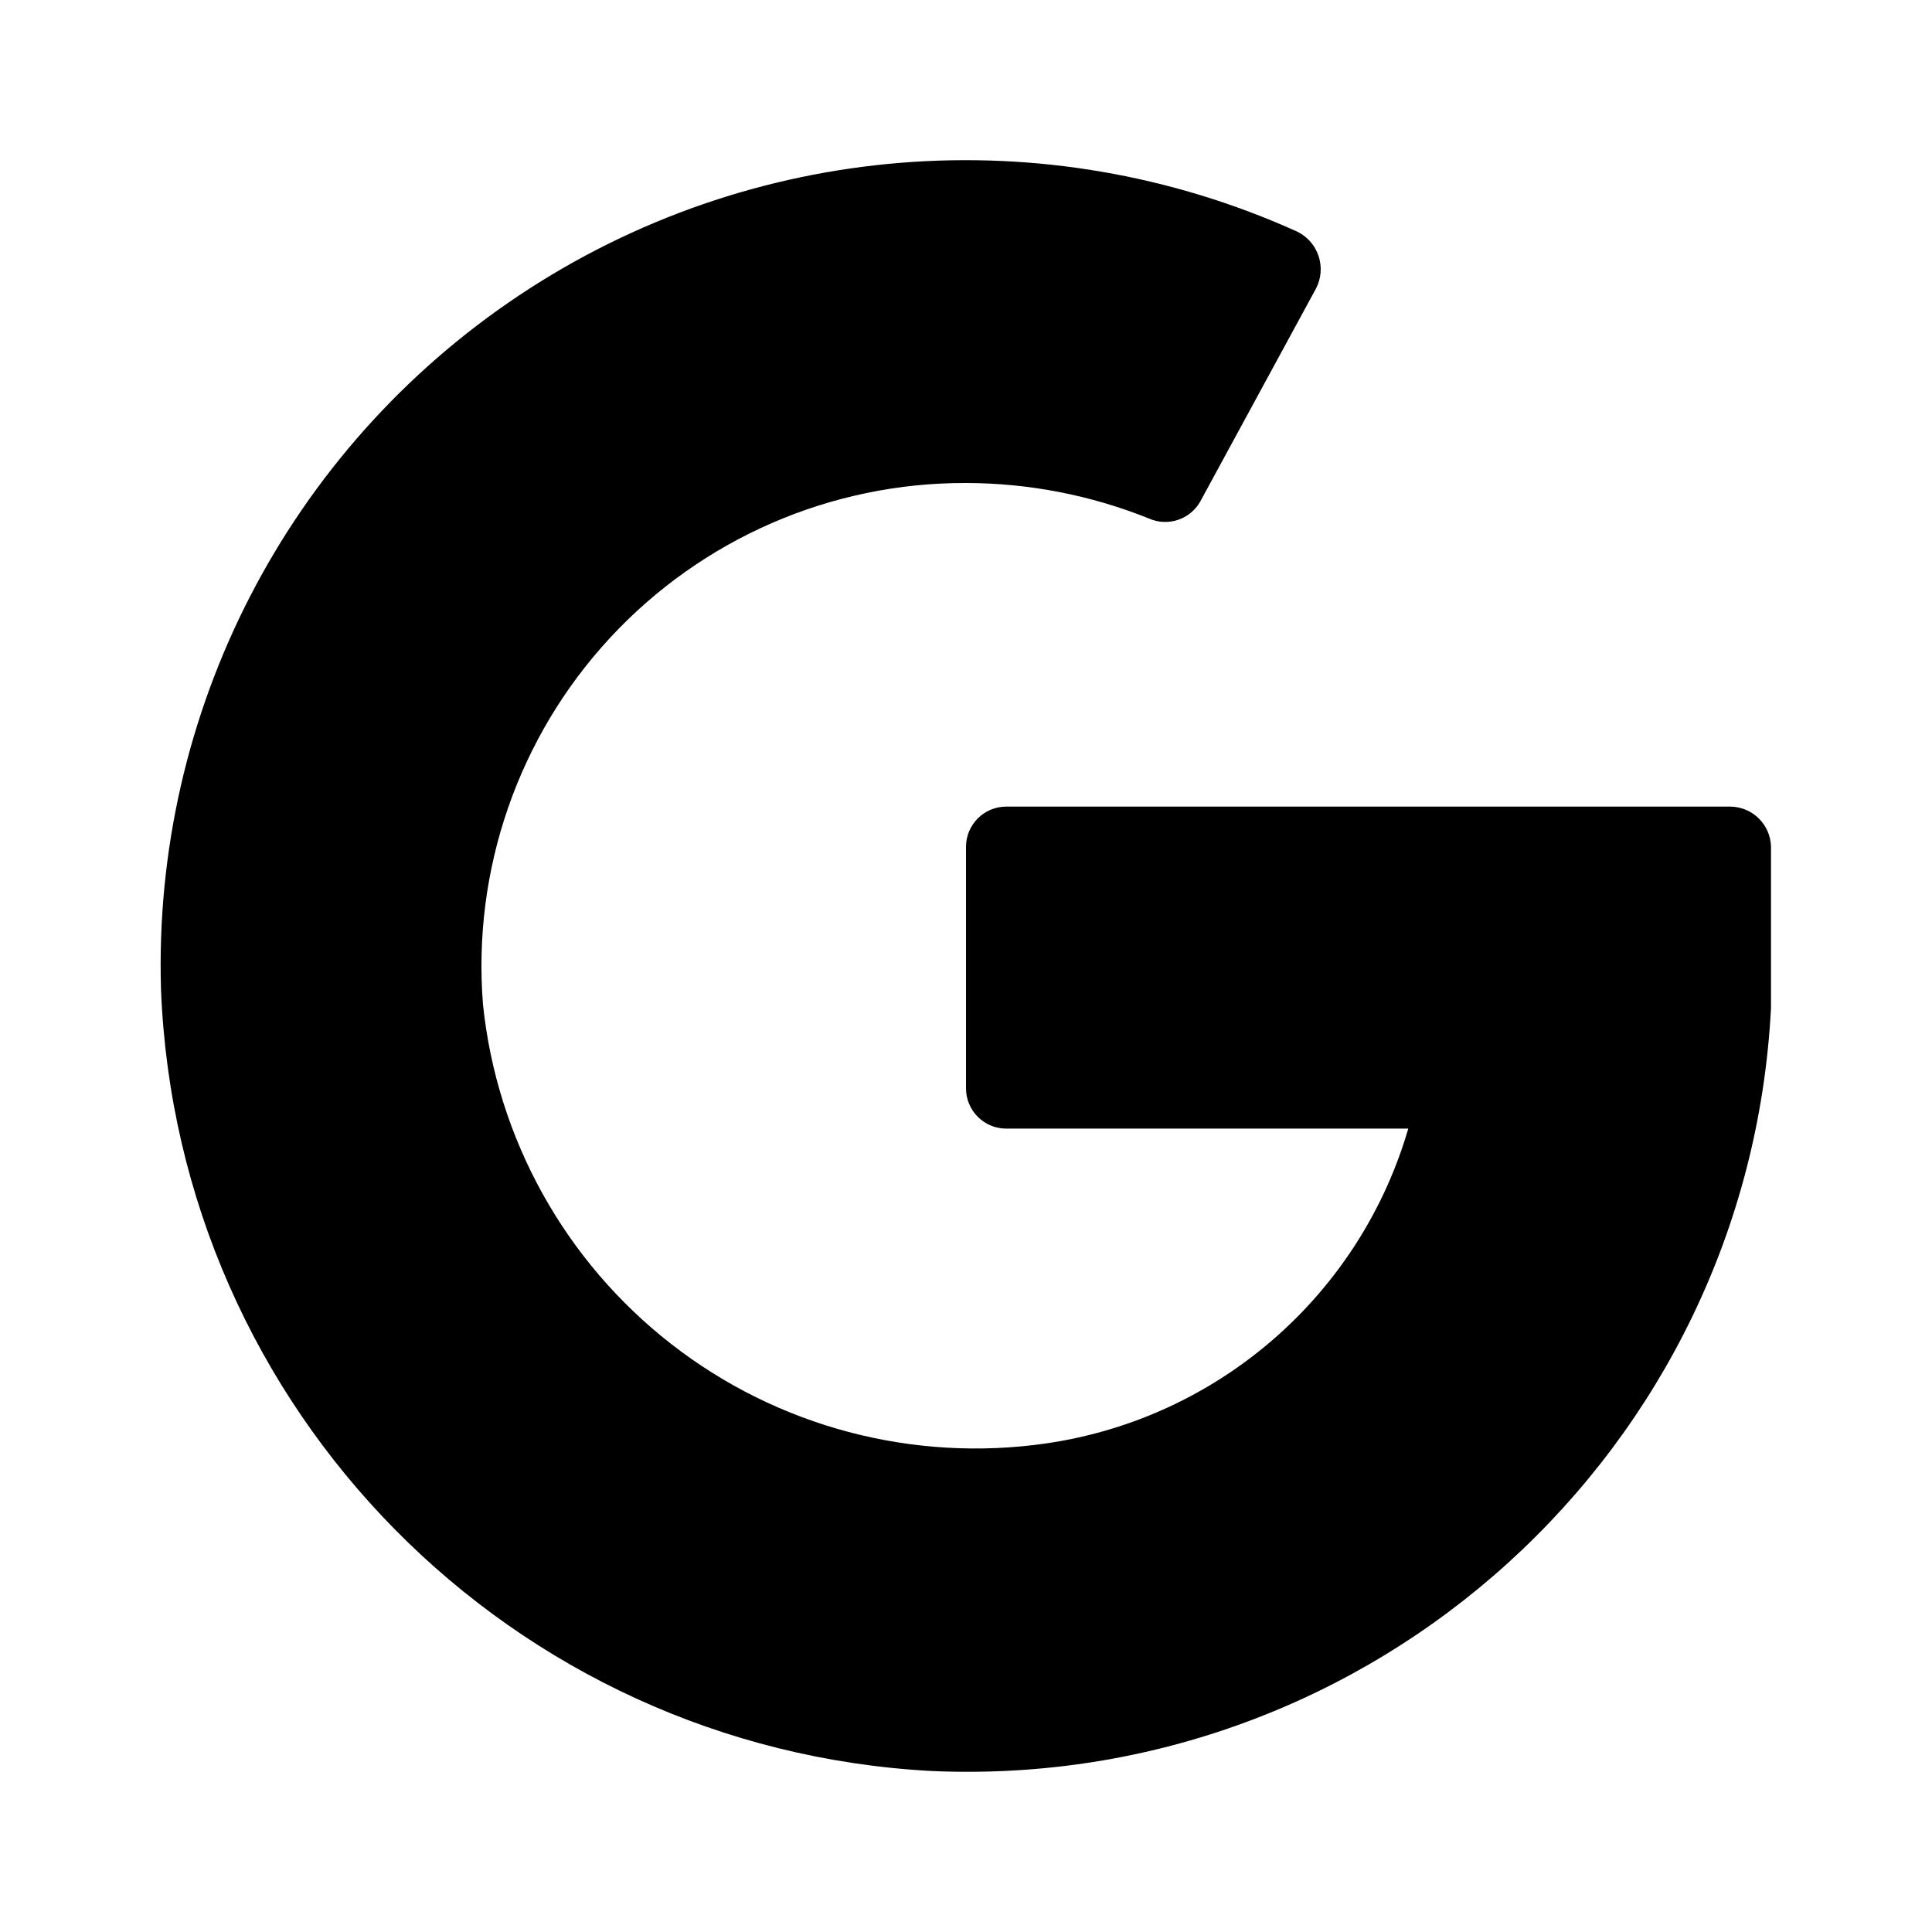
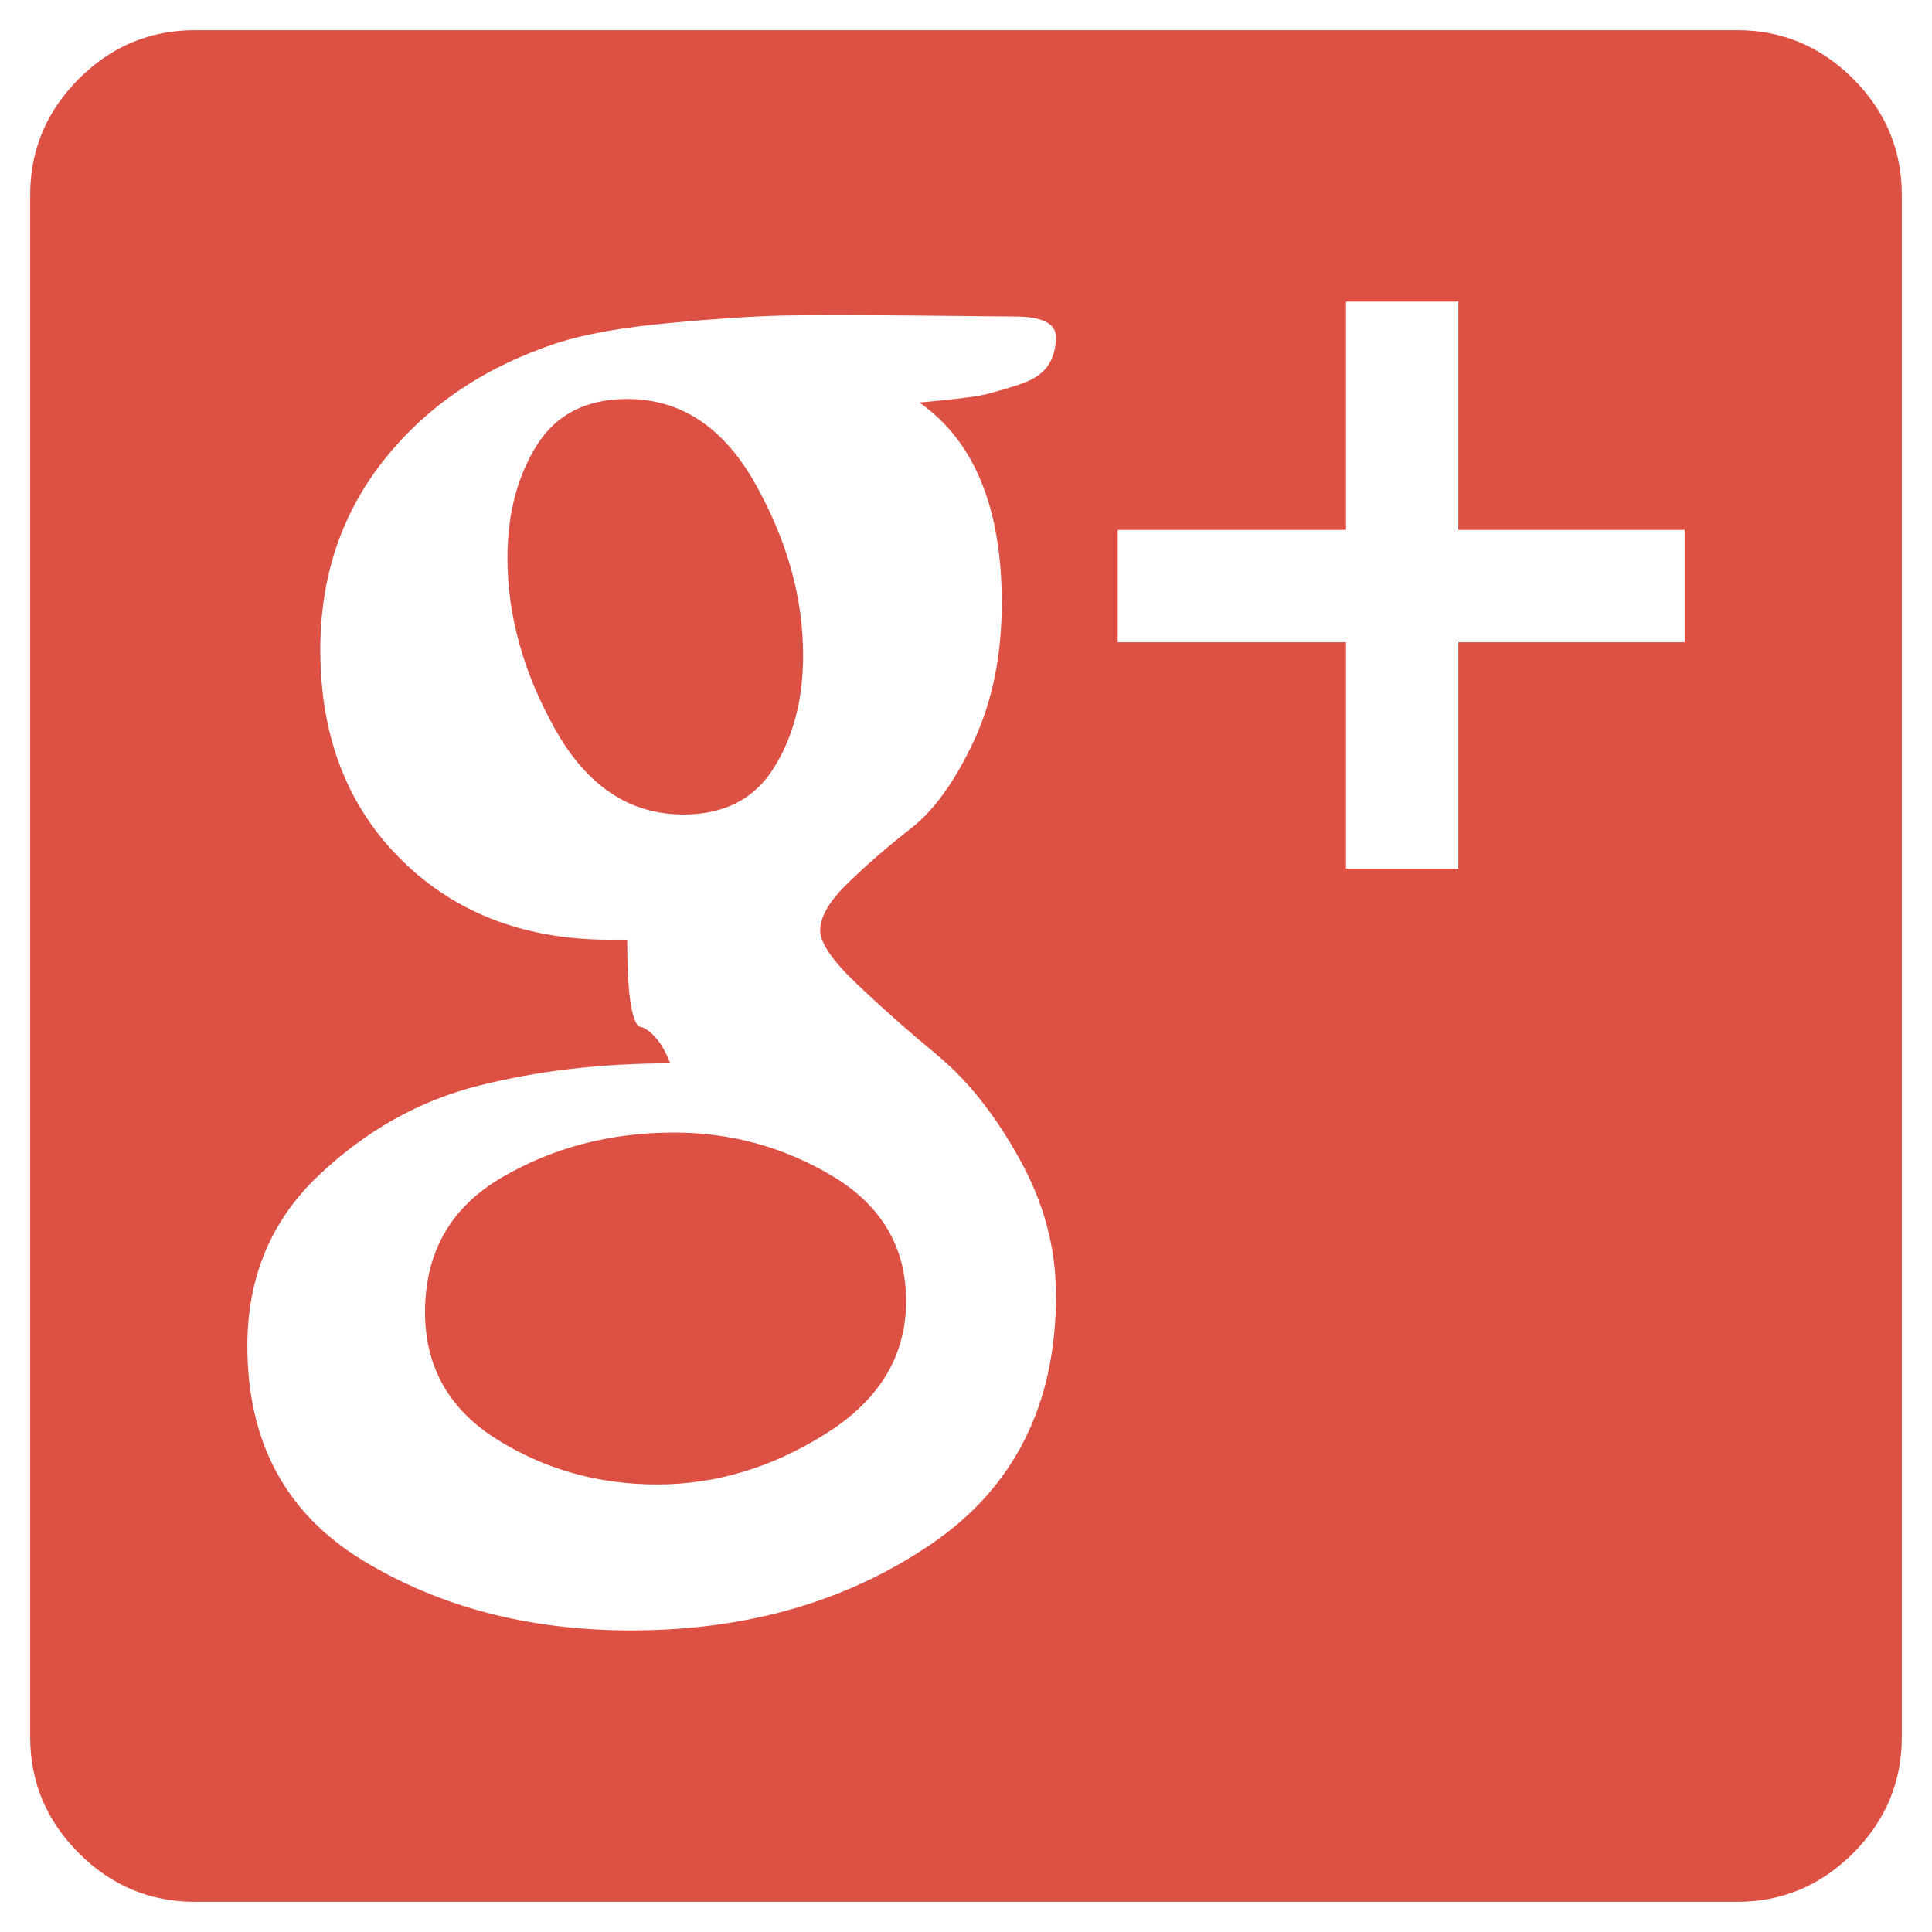
- <svg xmlns="http://www.w3.org/2000/svg" t="1584511024656" class="icon" viewBox="0 0 1024 1024" version="1.1" p-id="2817" width="400" height="400">
-   <defs>
-     <style type="text/css" />
-   </defs>
-   <path d="M746.667 597.333a235.093 235.093 0 0 1-192 167.68 262.4 262.4 0 0 1-298.667-232.533A256 256 0 0 1 512 256a261.12 261.12 0 0 1 96.853 18.773 21.333 21.333 0 0 0 27.307-8.96l61.44-113.067a22.187 22.187 0 0 0-9.813-29.867A426.667 426.667 0 0 0 85.333 524.373 431.787 431.787 0 0 0 493.653 938.667 426.667 426.667 0 0 0 938.667 534.187v-85.333a21.76 21.76 0 0 0-21.333-21.333h-384a21.333 21.333 0 0 0-21.333 21.333v128a21.333 21.333 0 0 0 21.333 21.333h213.333" p-id="2818" />
+ <svg xmlns="http://www.w3.org/2000/svg" width="29px" height="29px" viewBox="0 0 29 29" version="1.1">
+   <g id="简历投递" stroke="none" stroke-width="1" fill="none" fill-rule="evenodd">
+     <g id="简历投递职位详情页" transform="translate(-1357, -1074)" fill-rule="nonzero">
+       <g id="编组-8" transform="translate(1231, 1074)">
+         <g id="google--2" transform="translate(126, 0)">
+           <g id="google-">
+             <rect id="矩形" fill="#000000" opacity="0" x="0" y="0" width="29" height="29" />
+             <path d="M28.547,2.925 L28.547,26.074 C28.547,26.75 28.303,27.329 27.817,27.816 C27.329,28.304 26.748,28.547 26.075,28.547 L2.925,28.547 C2.252,28.547 1.67,28.304 1.183,27.816 C0.697,27.329 0.453,26.75 0.453,26.074 L0.453,2.925 C0.453,2.252 0.697,1.671 1.183,1.183 C1.67,0.696 2.252,0.453 2.925,0.453 L26.075,0.453 C26.748,0.453 27.329,0.696 27.817,1.183 C28.303,1.671 28.547,2.252 28.547,2.925 Z M15.85,5.06 C15.85,4.855 15.643,4.751 15.23,4.751 C15.174,4.751 14.688,4.746 13.77,4.737 C12.851,4.728 12.172,4.728 11.732,4.737 C11.293,4.747 10.726,4.785 10.034,4.85 C9.338,4.915 8.787,5.014 8.376,5.144 C7.289,5.5 6.424,6.08 5.777,6.888 C5.131,7.692 4.808,8.647 4.808,9.753 C4.808,11.063 5.22,12.122 6.044,12.925 C6.866,13.73 7.935,14.124 9.246,14.105 L9.415,14.105 C9.415,14.556 9.434,14.883 9.471,15.09 C9.508,15.296 9.556,15.404 9.613,15.414 C9.669,15.423 9.739,15.469 9.822,15.554 C9.906,15.637 9.985,15.773 10.062,15.961 C9.032,15.961 8.071,16.072 7.182,16.297 C6.292,16.522 5.493,16.97 4.78,17.646 C4.07,18.32 3.713,19.172 3.713,20.203 C3.713,21.644 4.289,22.717 5.442,23.42 C6.594,24.121 7.937,24.473 9.472,24.473 C11.196,24.473 12.69,24.047 13.953,23.194 C15.218,22.342 15.851,21.093 15.851,19.444 C15.851,18.733 15.668,18.049 15.302,17.394 C14.939,16.738 14.53,16.223 14.081,15.848 C13.631,15.475 13.224,15.114 12.86,14.767 C12.494,14.419 12.311,14.153 12.311,13.965 C12.311,13.76 12.451,13.521 12.734,13.249 C13.014,12.977 13.326,12.706 13.674,12.434 C14.022,12.163 14.335,11.727 14.616,11.126 C14.896,10.529 15.037,9.833 15.037,9.047 C15.037,7.625 14.626,6.622 13.801,6.042 C13.821,6.042 13.964,6.027 14.238,5.999 C14.51,5.971 14.7,5.944 14.814,5.915 C14.924,5.887 15.085,5.841 15.291,5.775 C15.497,5.709 15.641,5.615 15.727,5.494 C15.806,5.374 15.85,5.23 15.85,5.06 L15.85,5.06 Z M13.601,19.529 C13.601,20.354 13.199,21.018 12.393,21.522 C11.587,22.029 10.744,22.282 9.863,22.282 C8.984,22.282 8.183,22.058 7.463,21.608 C6.742,21.158 6.38,20.52 6.38,19.697 C6.38,18.797 6.764,18.123 7.533,17.674 C8.3,17.225 9.162,17 10.117,17 C10.98,17 11.775,17.221 12.507,17.66 C13.235,18.101 13.601,18.724 13.601,19.529 L13.601,19.529 Z M12.055,9.836 C12.055,10.493 11.91,11.055 11.619,11.521 C11.329,11.991 10.875,12.226 10.258,12.226 C9.452,12.226 8.812,11.8 8.333,10.947 C7.856,10.095 7.617,9.238 7.617,8.376 C7.617,7.72 7.762,7.16 8.053,6.691 C8.343,6.223 8.797,5.989 9.416,5.989 C10.221,5.989 10.862,6.414 11.34,7.266 C11.818,8.12 12.055,8.976 12.055,9.836 L12.055,9.836 Z M21.89,9.64 L25.288,9.64 L25.288,7.954 L21.89,7.954 L21.89,4.527 L20.204,4.527 L20.204,7.954 L16.777,7.954 L16.777,9.64 L20.204,9.64 L20.204,13.039 L21.89,13.039 L21.89,9.64 L21.89,9.64 Z" id="形状" fill="#DD5044" />
+           </g>
+         </g>
+       </g>
+     </g>
+   </g>
</svg>
